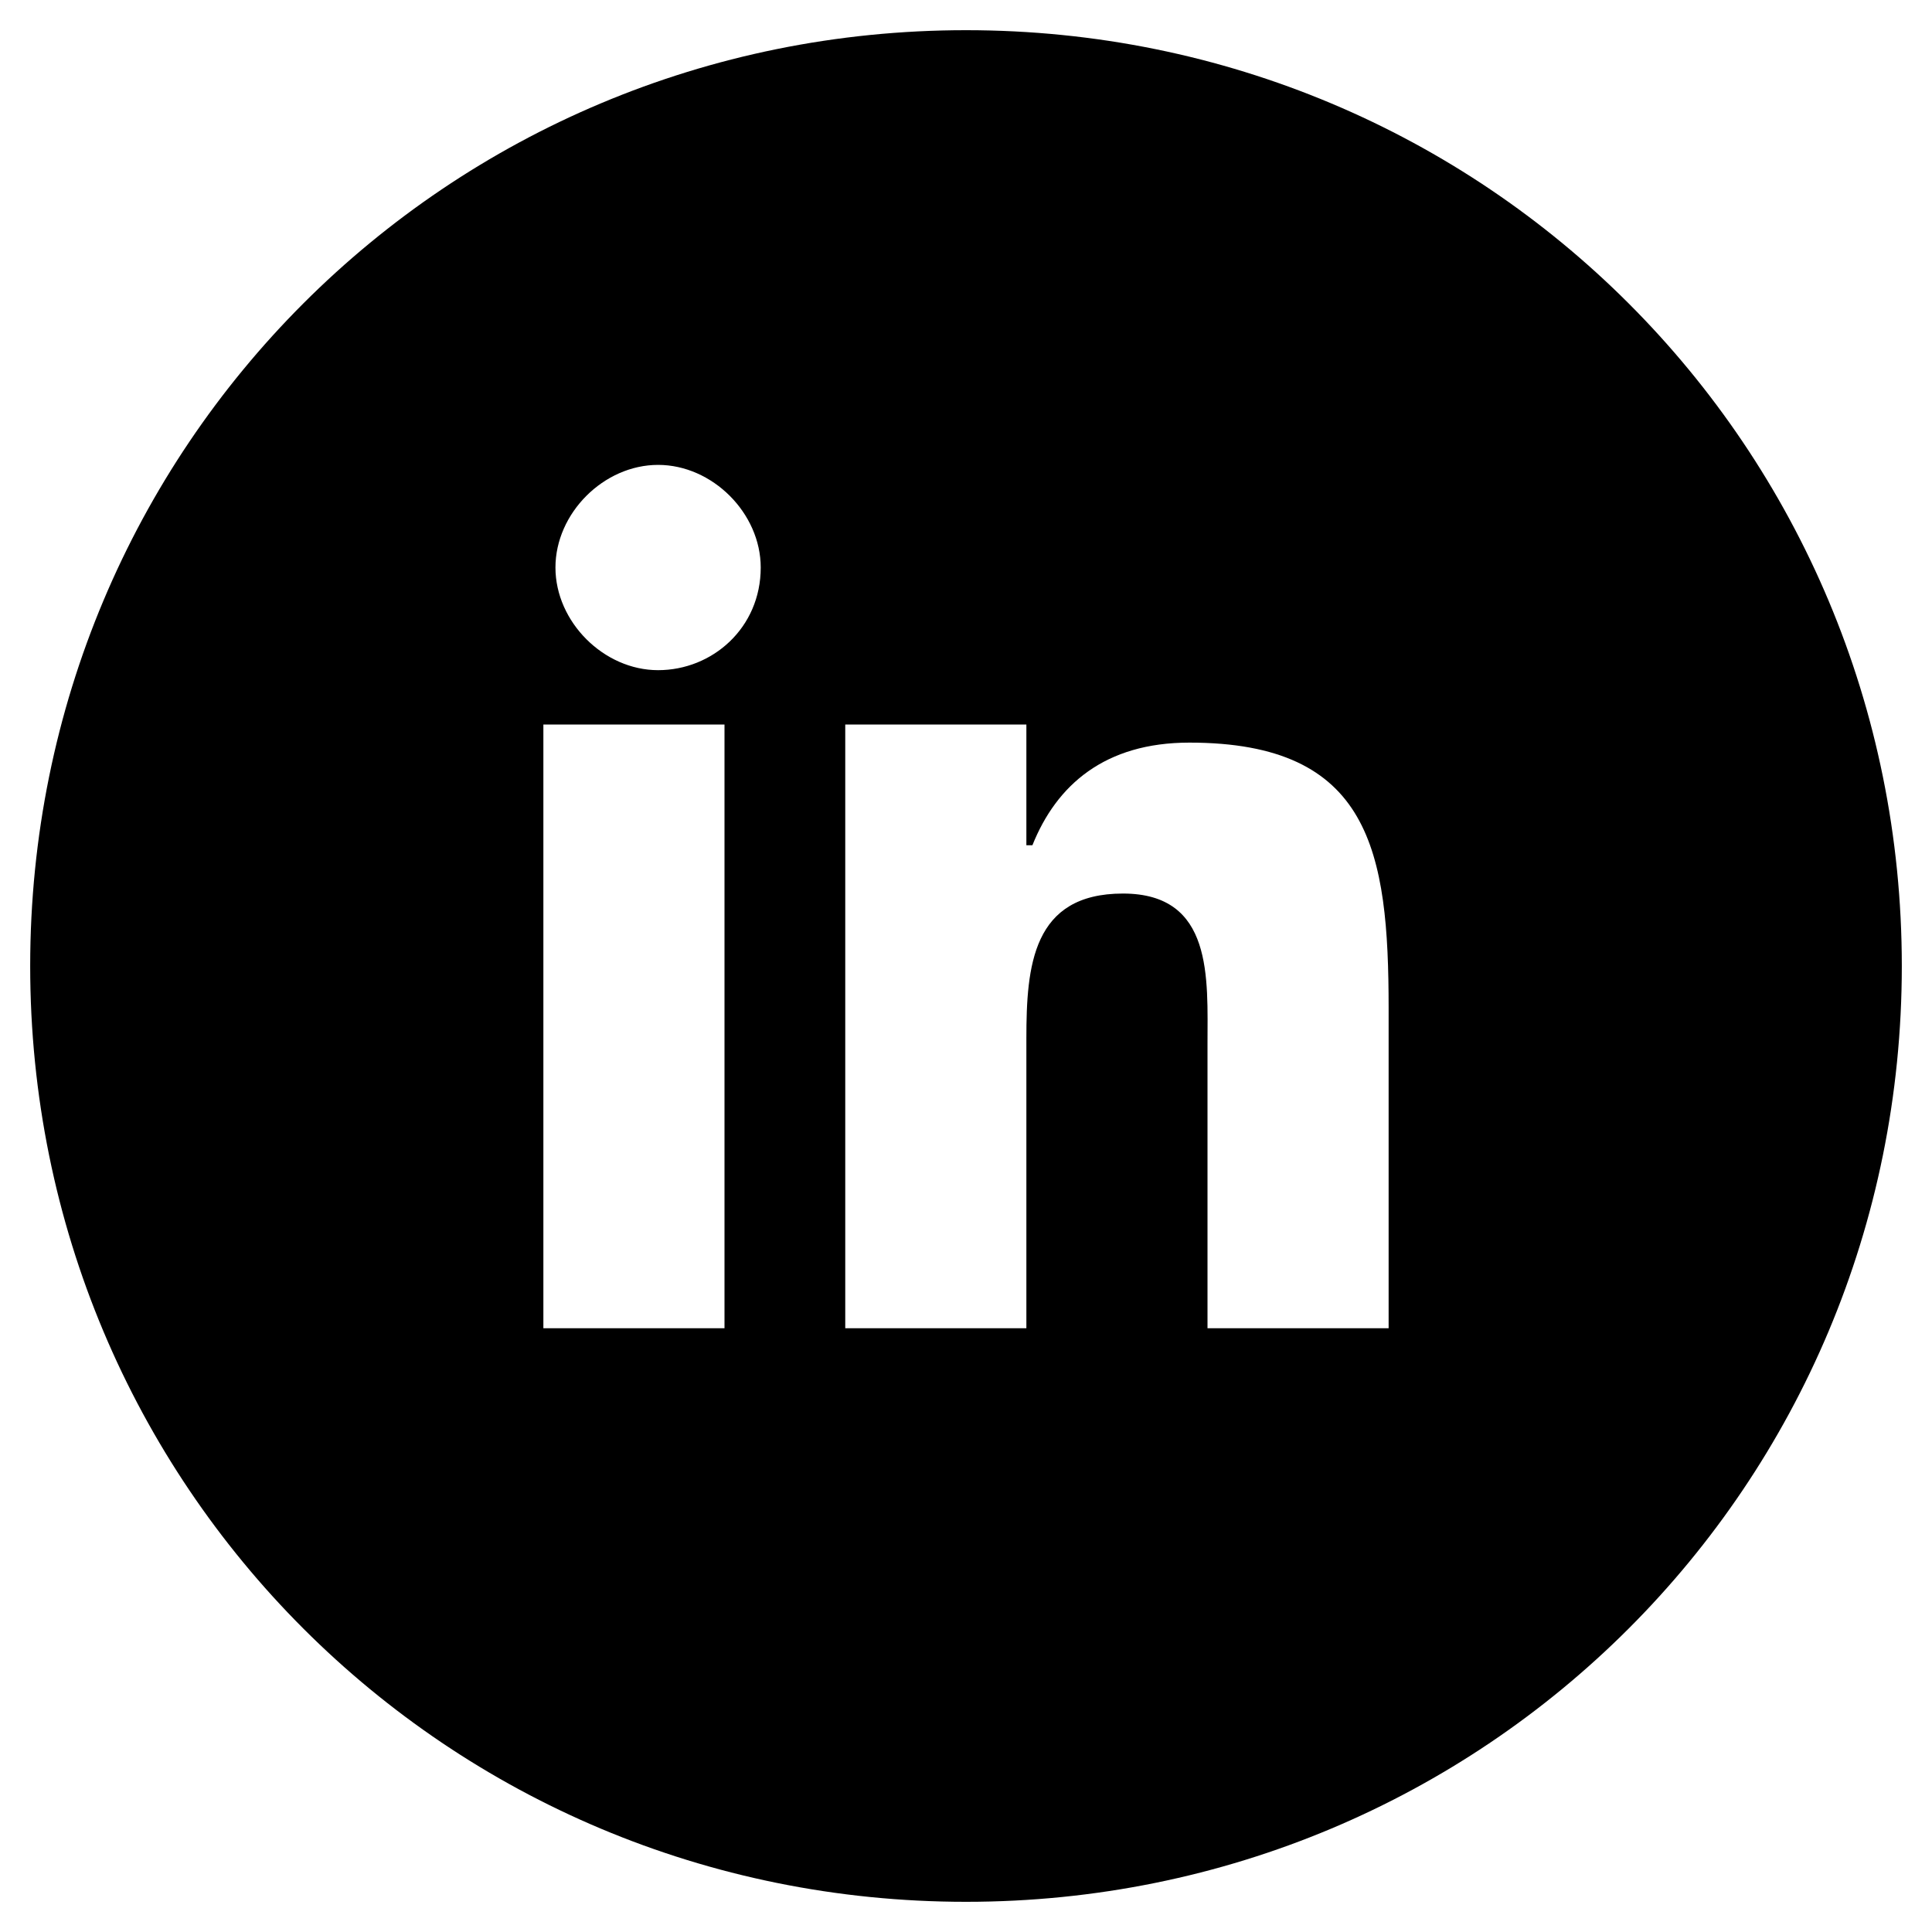
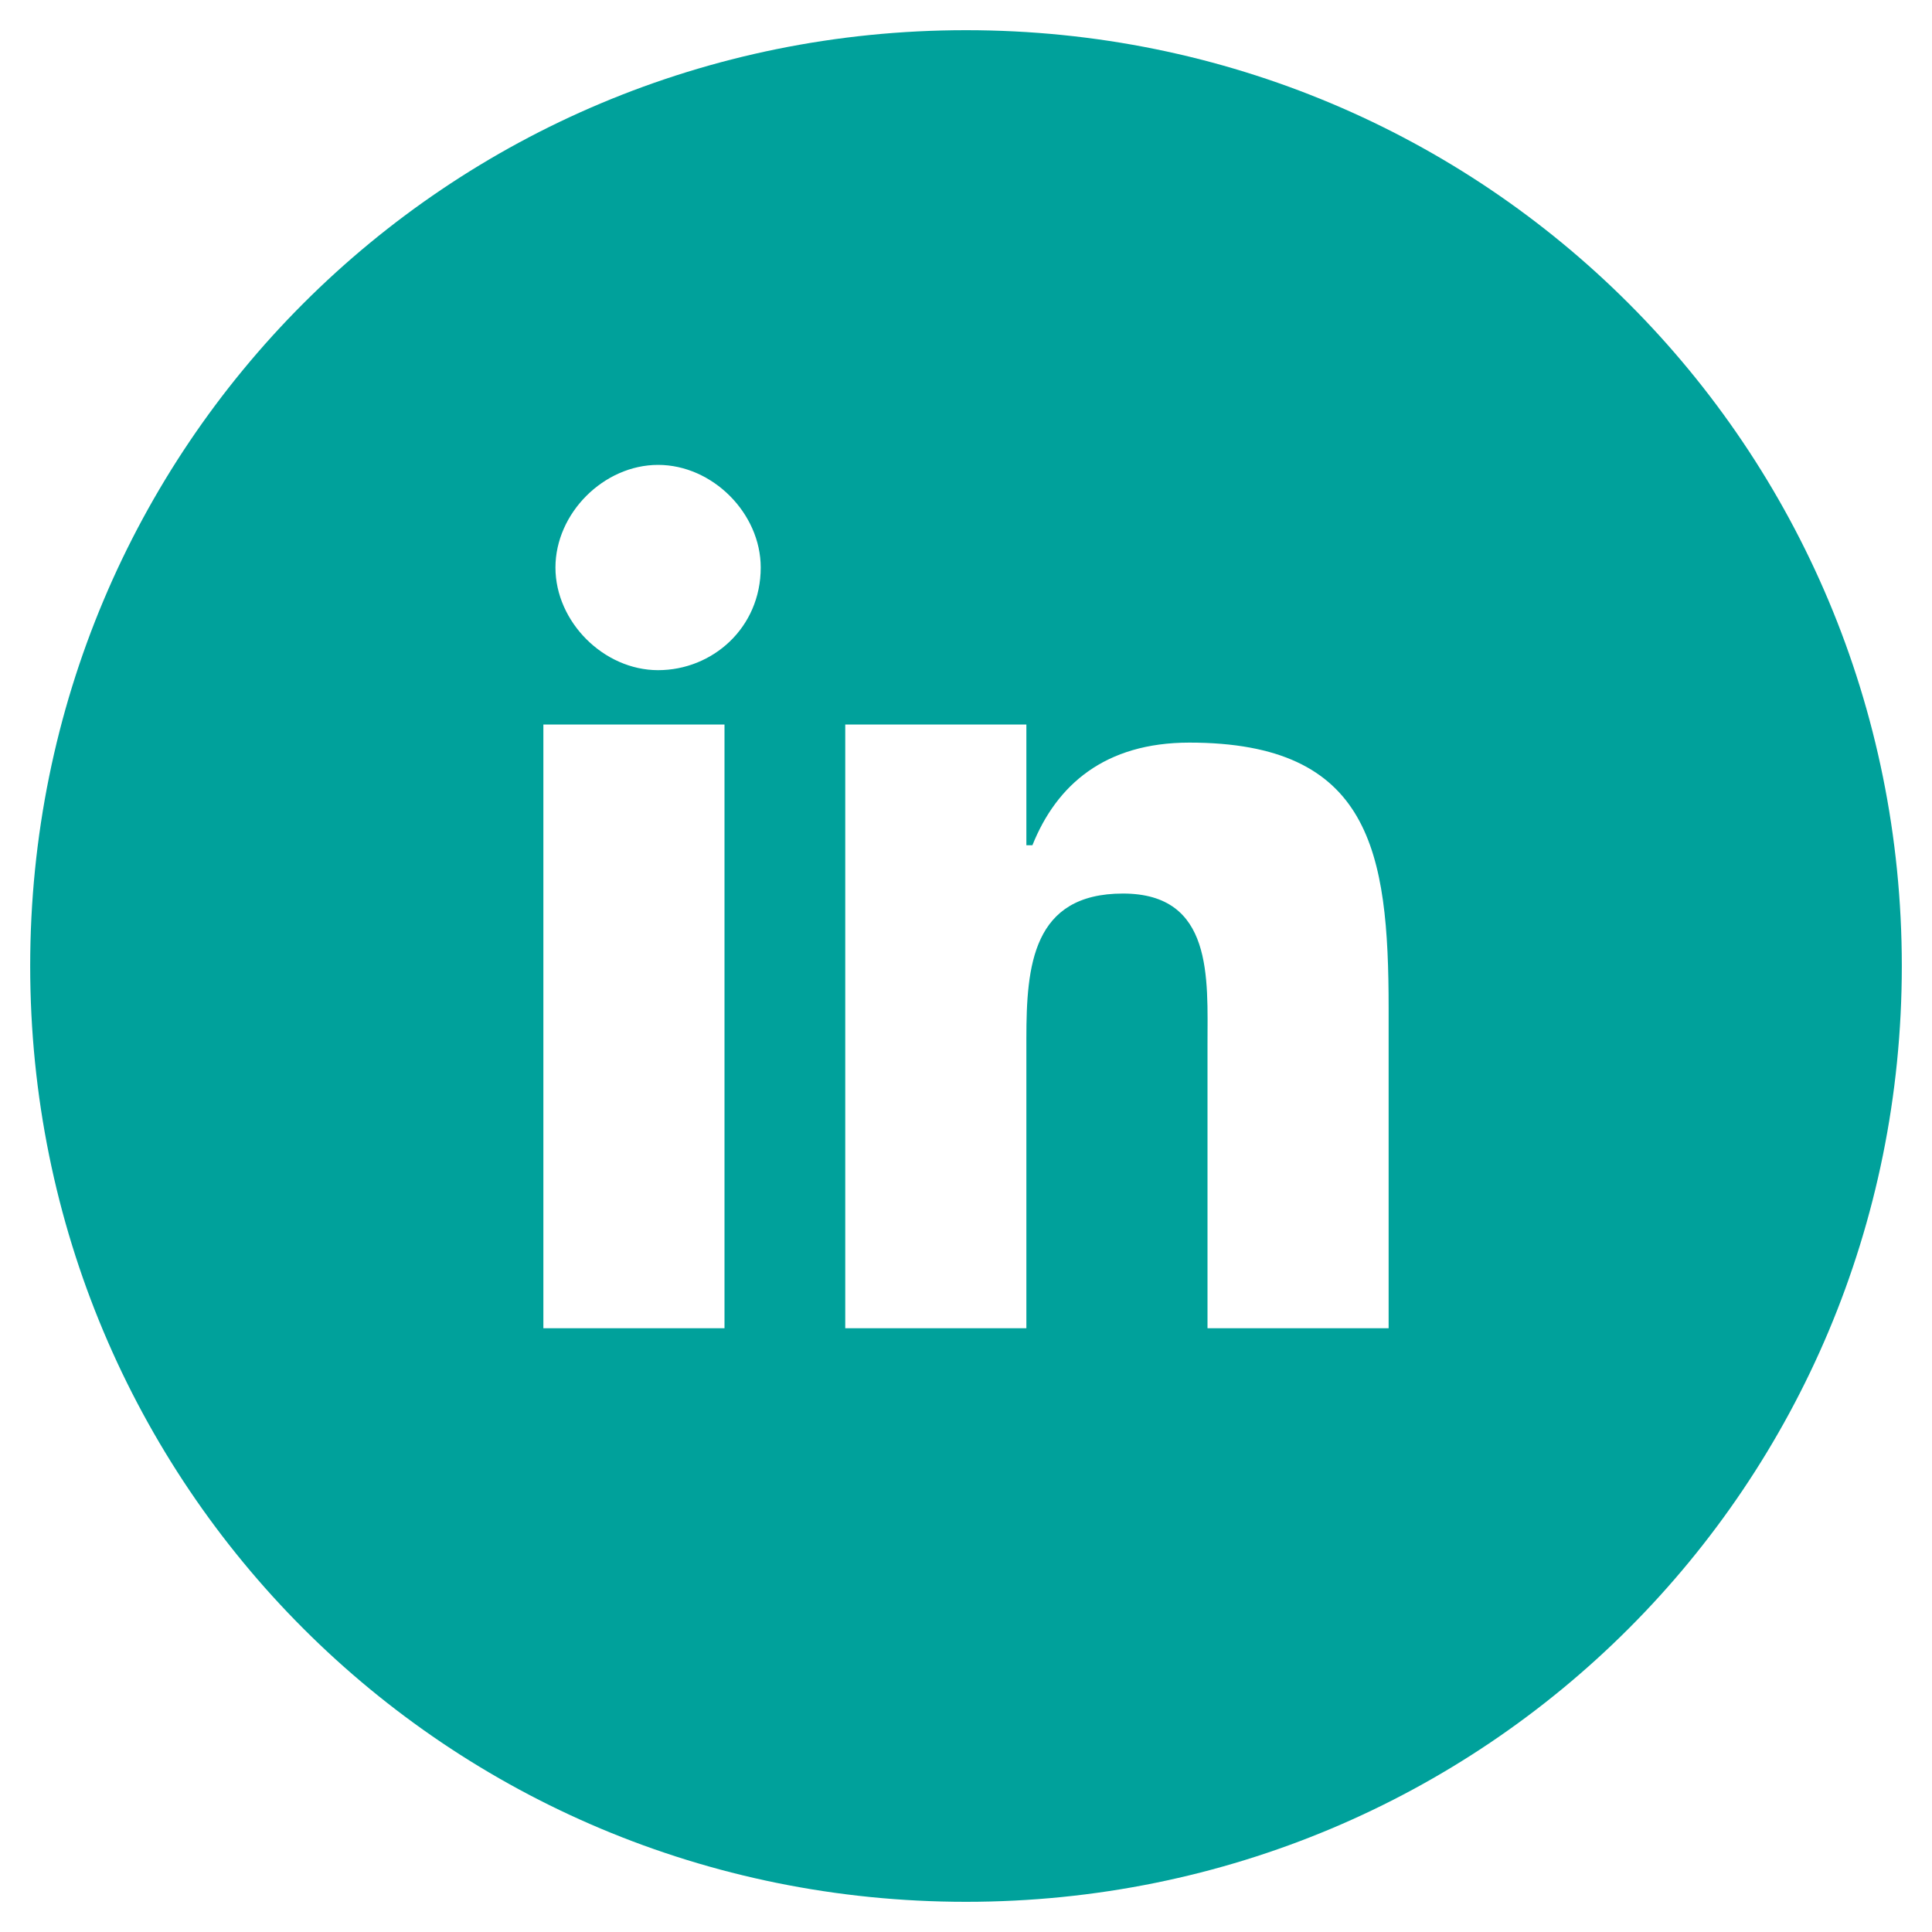
- <svg xmlns="http://www.w3.org/2000/svg" viewBox="0 0 32 32" enable-background="new 0 0 32 32">
-   <path d="M16 .5c-8.6 0-15.5 6.9-15.5 15.5s6.9 15.5 15.5 15.5 15.5-6.9 15.5-15.5-6.9-15.5-15.5-15.5zm-4 21.5h-3v-10h3v10zm-1.1-10.9c-.9 0-1.7-.8-1.7-1.7 0-.9.8-1.7 1.7-1.7.9 0 1.7.8 1.7 1.7 0 1-.8 1.7-1.7 1.7zm12.1 10.9h-3v-4.7c0-1.1.1-2.5-1.4-2.5s-1.6 1.2-1.6 2.4v4.8h-3v-10h3v2h.1c.4-1 1.2-1.7 2.6-1.7 3 0 3.3 1.8 3.3 4.4v5.3z" />
+ <svg xmlns="http://www.w3.org/2000/svg" version="1.1" id="Layer_1" x="0px" y="0px" width="32px" height="32px" viewBox="-379 291 32 32" style="enable-background:new -379 291 32 32;" xml:space="preserve">
+   <style type="text/css">
+ 	.st0{fill:#00A19B;}
+ </style>
+   <path class="st0" d="M-363,291.5c-8.6,0-15.5,6.9-15.5,15.5s6.9,15.5,15.5,15.5s15.5-6.9,15.5-15.5S-354.4,291.5-363,291.5z   M-367,313h-3v-10h3V313z M-368.1,302.1c-0.9,0-1.7-0.8-1.7-1.7s0.8-1.7,1.7-1.7s1.7,0.8,1.7,1.7  C-366.4,301.4-367.2,302.1-368.1,302.1z M-356,313h-3v-4.7c0-1.1,0.1-2.5-1.4-2.5s-1.6,1.2-1.6,2.4v4.8h-3v-10h3v2h0.1  c0.4-1,1.2-1.7,2.6-1.7c3,0,3.3,1.8,3.3,4.4V313z" />
</svg>
